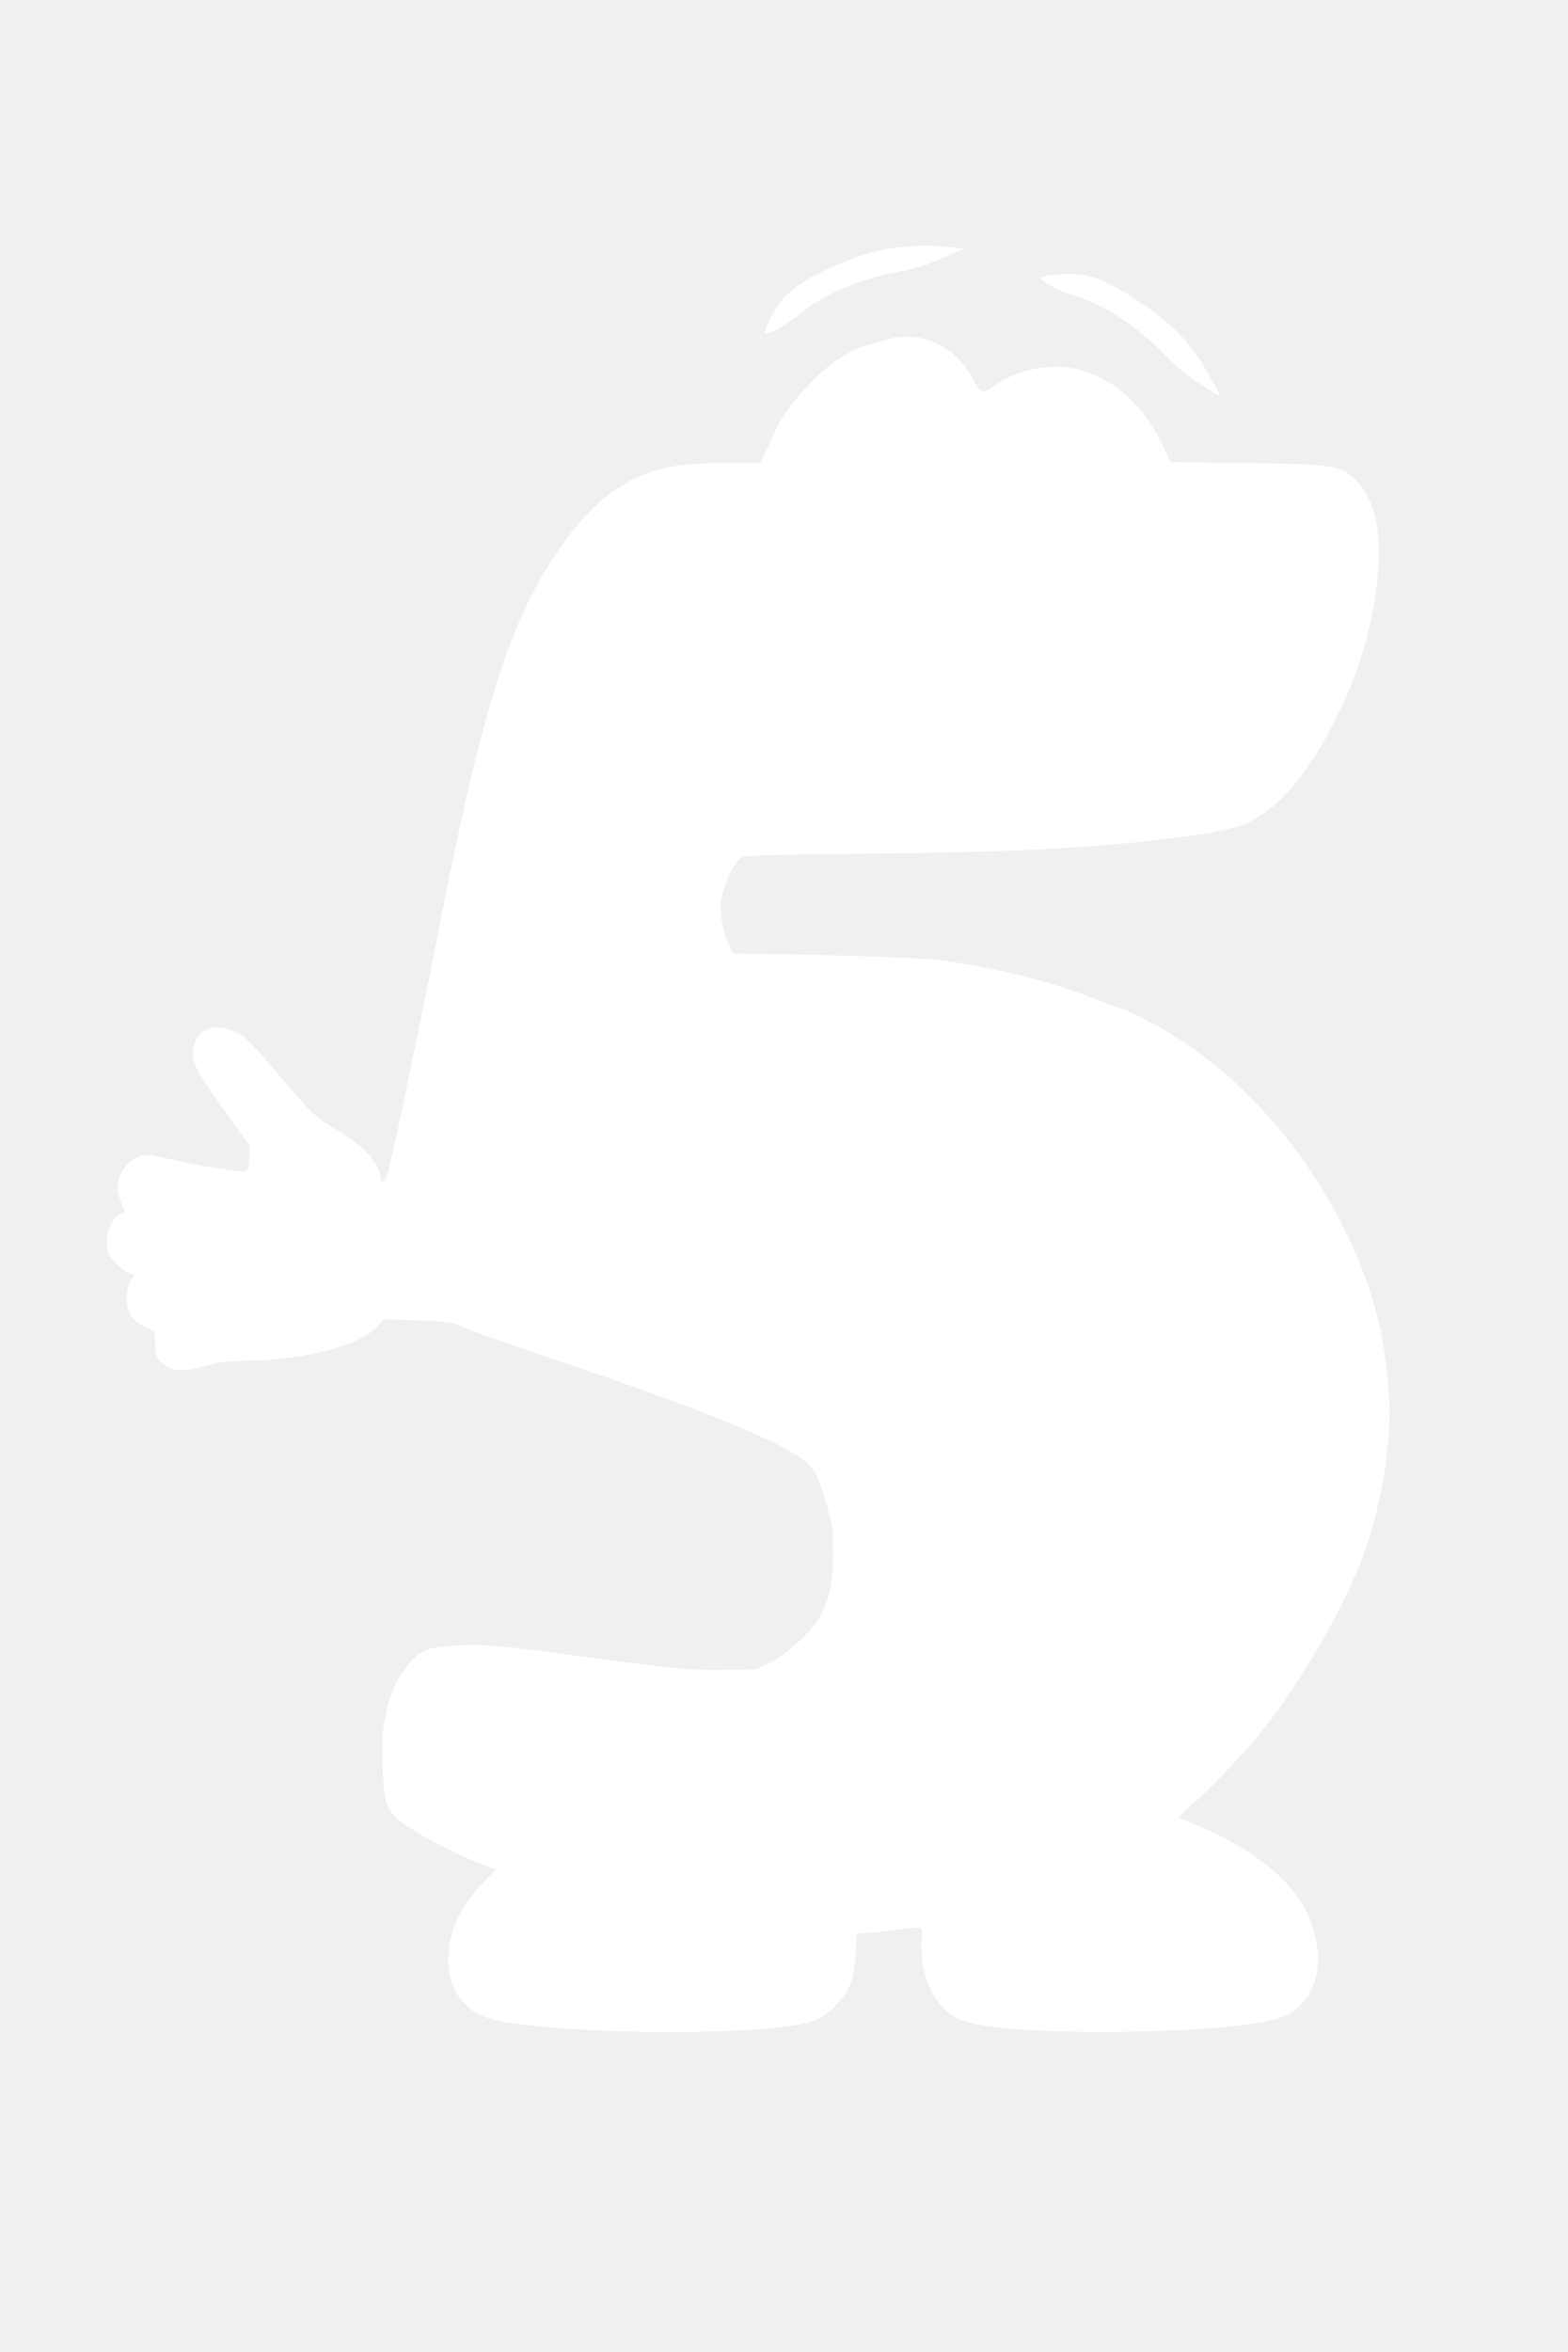
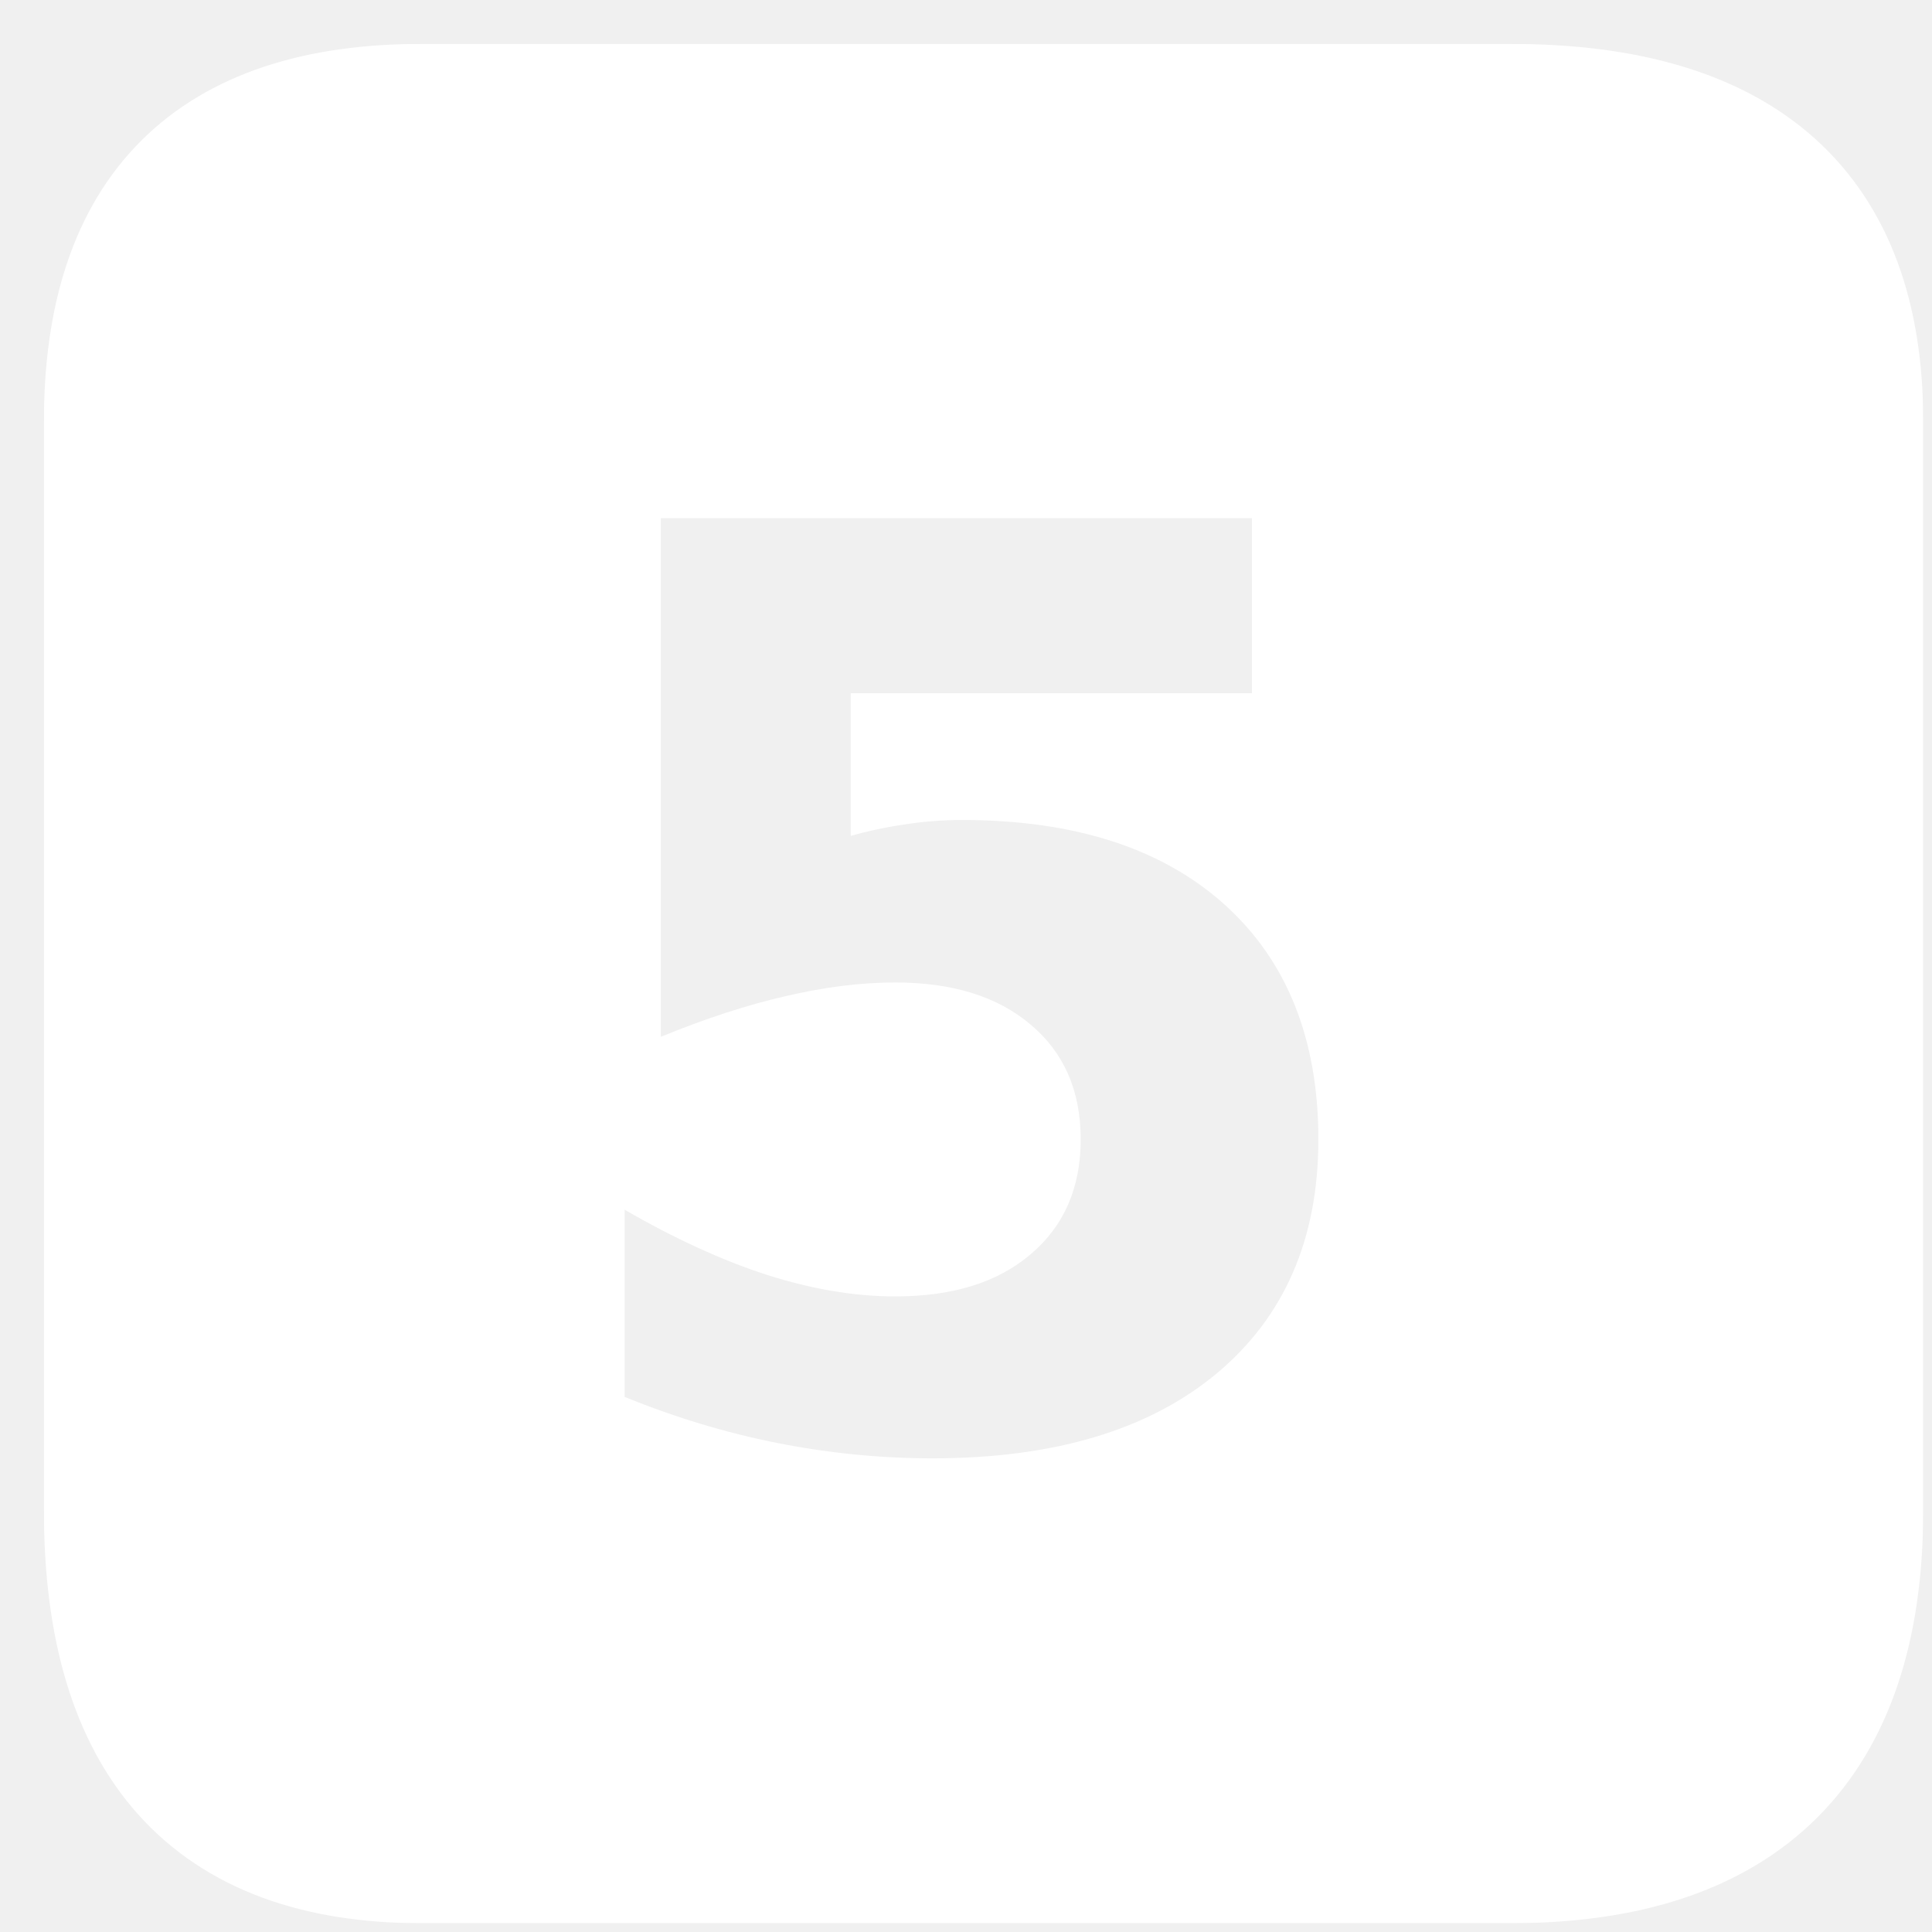
- <svg xmlns="http://www.w3.org/2000/svg" version="1.0" width="853pt" height="1280pt" viewBox="0 0 853 1280" preserveAspectRatio="xMidYMid meet">
-   <g transform="translate(0,1280) scale(0.1,-0.1)" fill="#ffffff" stroke="none">
-     <path d="M4942 11459 c-136 -10 -226 -34 -385 -100 -161 -69 -249 -127 -312 -206 -38 -50 -92 -160 -82 -170 11 -10 130 58 191 109 127 107 339 195 559 233 62 11 131 33 212 68 l120 52 -50 7 c-85 11 -156 13 -253 7z" />
-     <path d="M5702 11300 c-18 -4 -35 -10 -38 -12 -11 -11 110 -78 168 -93 159 -41 346 -160 507 -324 61 -63 129 -119 195 -162 56 -36 103 -65 105 -63 6 6 -89 171 -135 235 -78 106 -172 191 -314 284 -169 111 -258 145 -375 144 -44 -1 -95 -5 -113 -9z" />
-     <path d="M4805 10945 c-38 -13 -78 -24 -88 -24 -22 -1 -108 -44 -167 -84 -113 -77 -283 -269 -324 -367 -10 -25 -34 -78 -54 -117 l-35 -73 -187 0 c-214 0 -321 -15 -439 -60 -218 -84 -407 -278 -589 -605 -184 -330 -333 -846 -522 -1815 -108 -553 -255 -1254 -291 -1392 -11 -44 -39 -52 -39 -13 0 73 -98 175 -258 270 -98 58 -105 65 -264 250 -187 218 -208 239 -259 265 -120 62 -227 19 -237 -93 -6 -75 11 -108 172 -334 l137 -192 -3 -62 c-2 -45 -8 -65 -20 -72 -16 -11 -251 27 -454 74 -64 14 -89 16 -120 8 -70 -20 -125 -99 -124 -179 1 -22 12 -60 34 -111 5 -11 1 -18 -12 -21 -10 -3 -32 -22 -47 -42 -33 -44 -45 -127 -25 -176 14 -34 79 -96 116 -110 l24 -10 -20 -32 c-14 -24 -20 -51 -20 -94 0 -79 25 -119 99 -155 l54 -27 1 -65 c1 -58 4 -69 31 -97 54 -56 118 -61 260 -18 56 16 102 21 225 23 301 4 609 87 695 187 l33 39 183 -7 c173 -7 187 -9 248 -36 35 -16 251 -93 480 -170 835 -281 1285 -466 1397 -573 45 -43 68 -95 112 -255 23 -82 27 -114 27 -235 -1 -162 -22 -262 -78 -353 -48 -81 -174 -194 -264 -239 l-76 -38 -166 -3 c-182 -4 -307 8 -816 78 -362 50 -517 64 -638 56 -180 -11 -218 -28 -288 -123 -57 -77 -88 -148 -111 -261 -17 -83 -19 -122 -15 -268 6 -188 15 -225 70 -282 61 -63 295 -191 484 -263 l61 -23 -77 -82 c-122 -129 -181 -262 -181 -415 0 -92 24 -161 78 -221 59 -65 120 -94 234 -113 395 -63 1191 -73 1558 -19 128 19 176 41 245 116 73 78 96 143 103 281 l5 107 41 0 c23 0 96 7 161 15 174 22 159 27 152 -52 -15 -193 71 -374 208 -434 109 -48 475 -74 930 -66 386 8 660 32 802 72 151 43 241 207 213 387 -24 158 -87 275 -208 390 -127 120 -296 218 -530 309 -22 8 -19 12 45 68 106 91 301 296 392 410 207 260 433 648 540 926 110 284 170 647 151 915 -22 326 -92 586 -240 885 -221 450 -562 834 -950 1070 -99 61 -241 132 -275 139 -11 2 -65 22 -120 44 -259 103 -558 178 -875 218 -95 13 -685 31 -1052 34 -53 0 -68 3 -68 15 0 8 -10 33 -22 56 -12 23 -26 77 -31 124 -10 78 -9 88 16 164 31 96 69 155 105 169 17 6 271 13 652 16 823 8 1239 29 1688 86 336 43 395 61 520 155 206 155 437 565 533 941 104 413 83 707 -61 851 -79 80 -122 87 -603 93 l-408 5 -32 75 c-93 213 -257 369 -452 426 -150 44 -351 6 -482 -92 -52 -39 -67 -33 -109 46 -99 188 -297 271 -489 205z" />
+ <svg xmlns="http://www.w3.org/2000/svg" enable-background="new 0 0 55 55" height="55px" version="1.1" viewBox="0 0 55 55" width="55px" x="0px" xml:space="preserve" y="0px">
+   <g display="block" id="stock-xo_1_">
+     <defs>
+       <mask id="Mask" maskUnits="userSpaceOnUse" x="0" y="0" width="55" height="55">
+         <path d="M 3 3 L 53 3 L 53 53 L 3 53 z" stroke-width="3.5" fill="white" stroke="white" />
+         <text x="15" y="41" font-size="36" font-family="Bitstream Vera Sans" font-weight="bold" fill="black" stroke="none">5</text>
+       </mask>
+     </defs>
+     <path d="M 3 12 Q 3 3 12 3 L 43 3 Q 53 3 53 12 L 53 43 Q 53 53 43 53 L 12 53 Q 3 53 3 43 z" fill="#FFFFFF" stroke="#FFFFFF" stroke-width="3.5" mask="url(#Mask)" />
  </g>
</svg>
